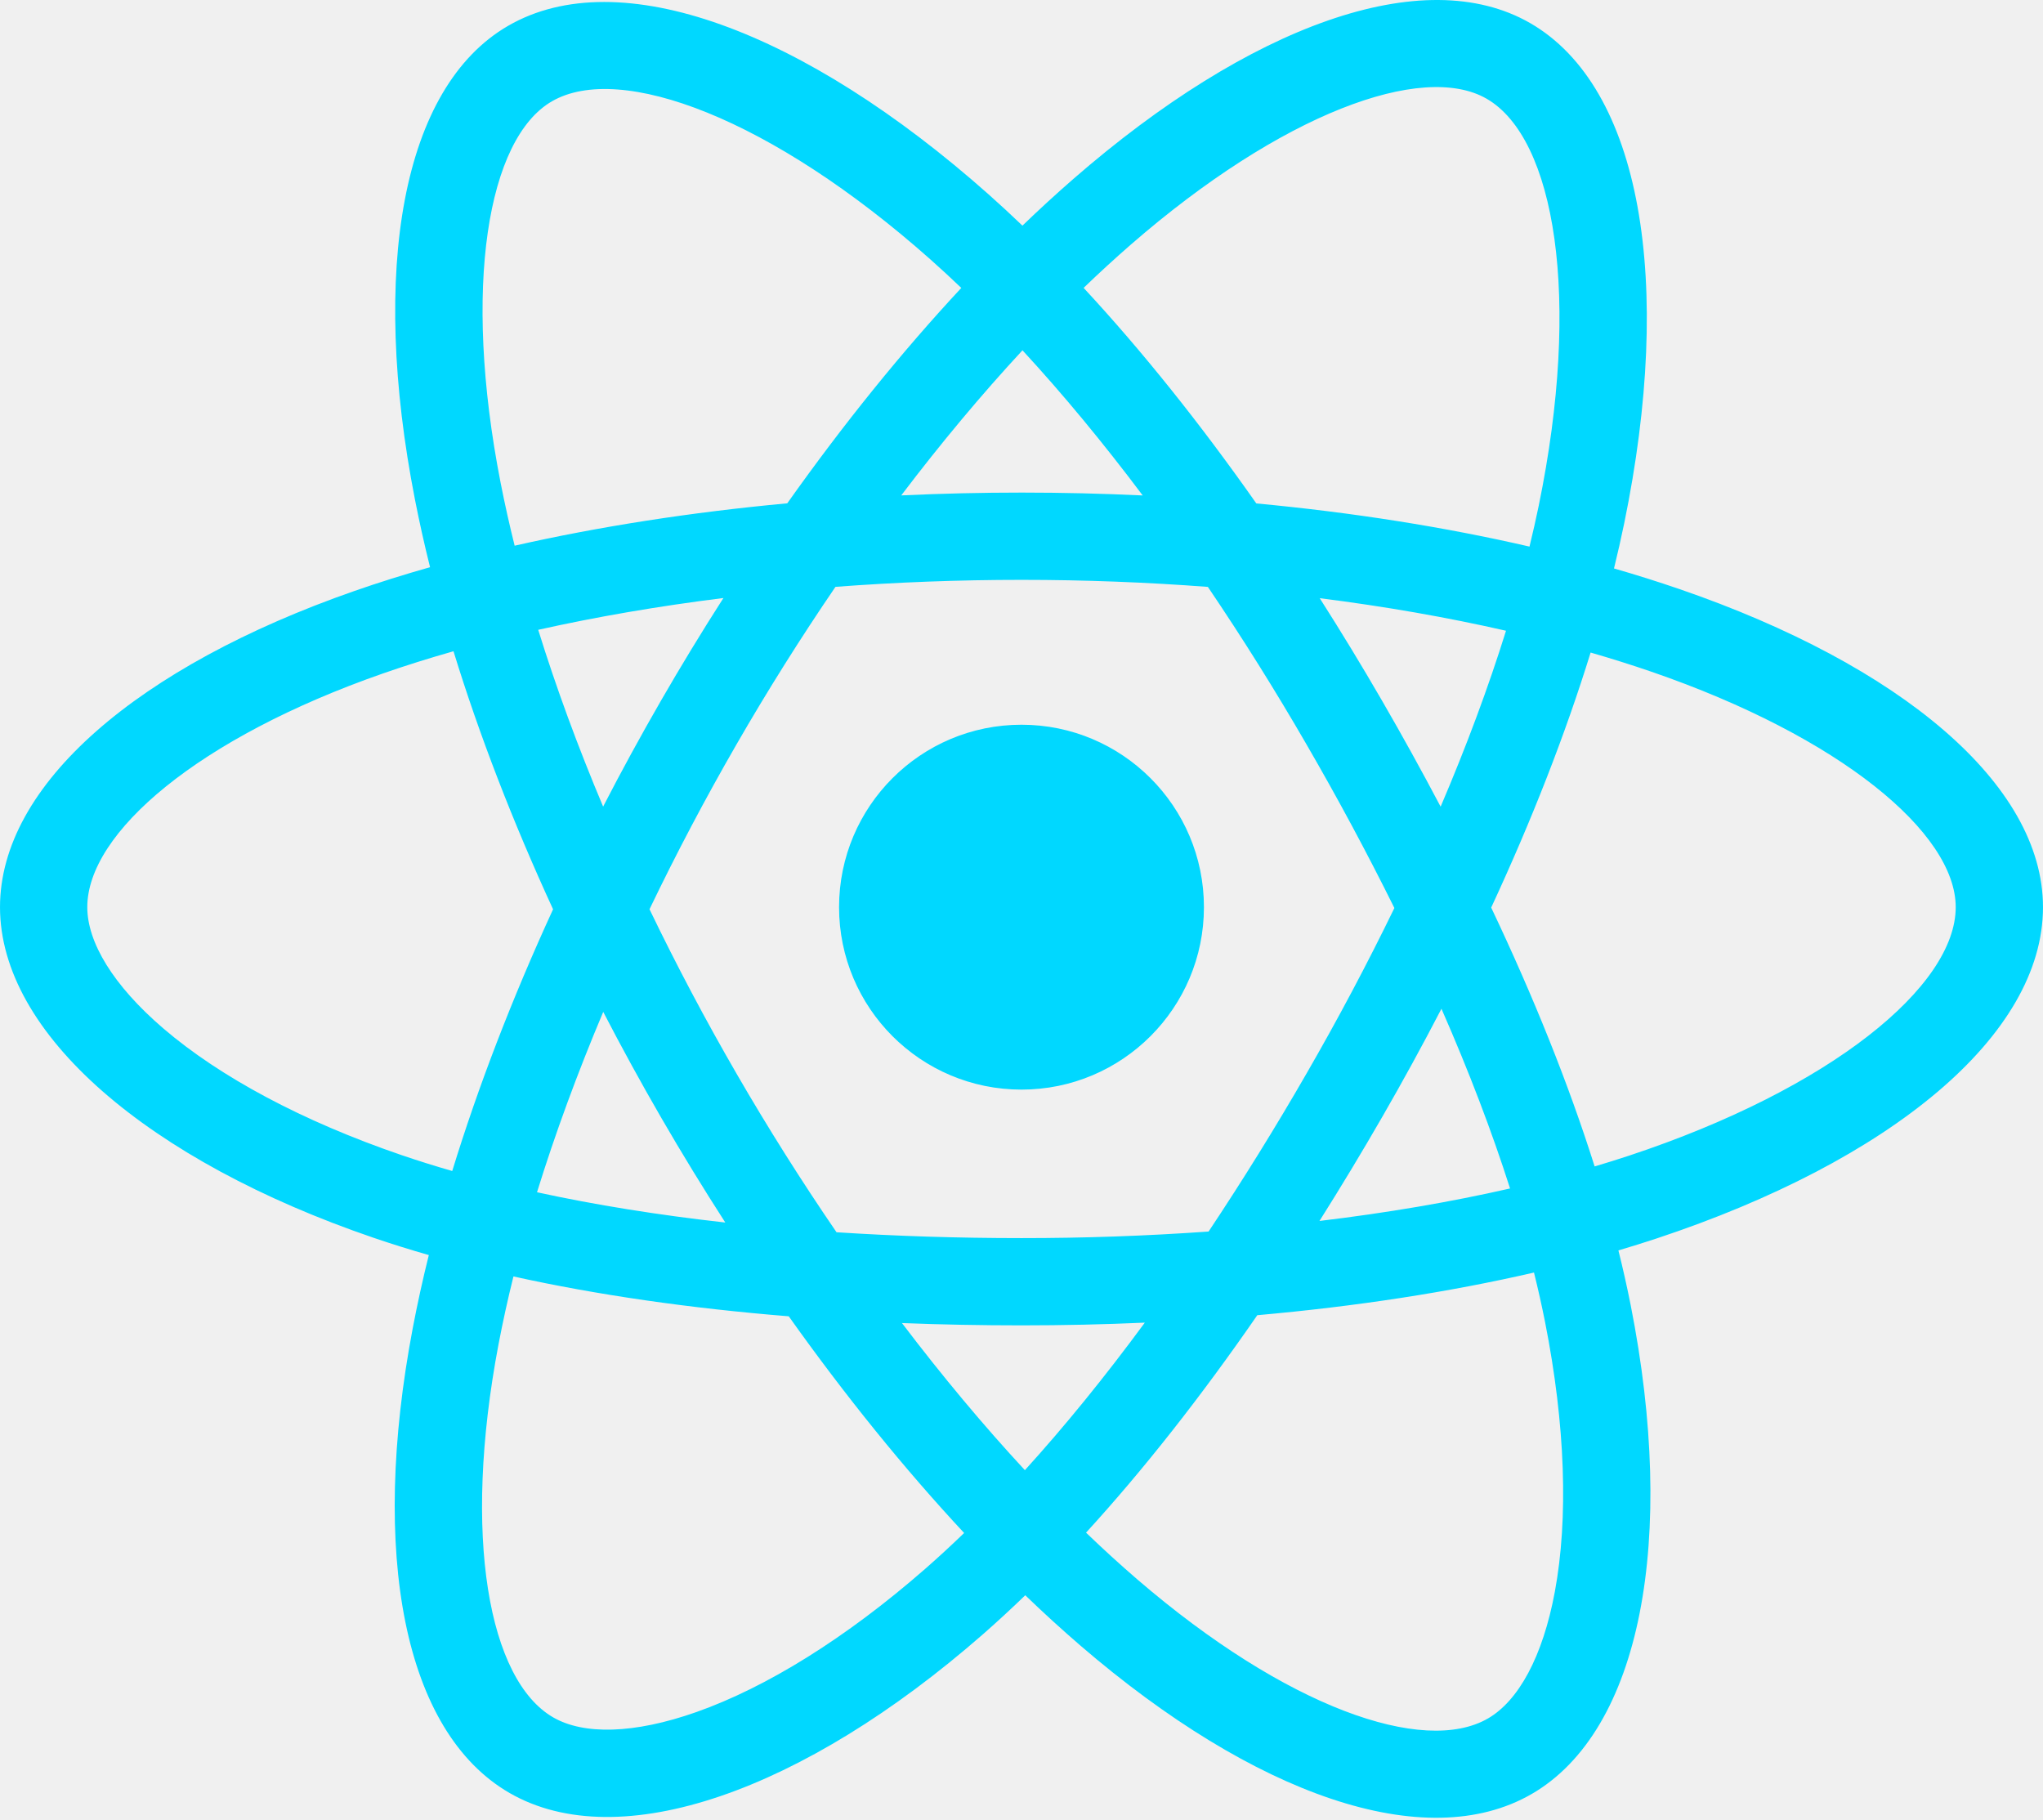
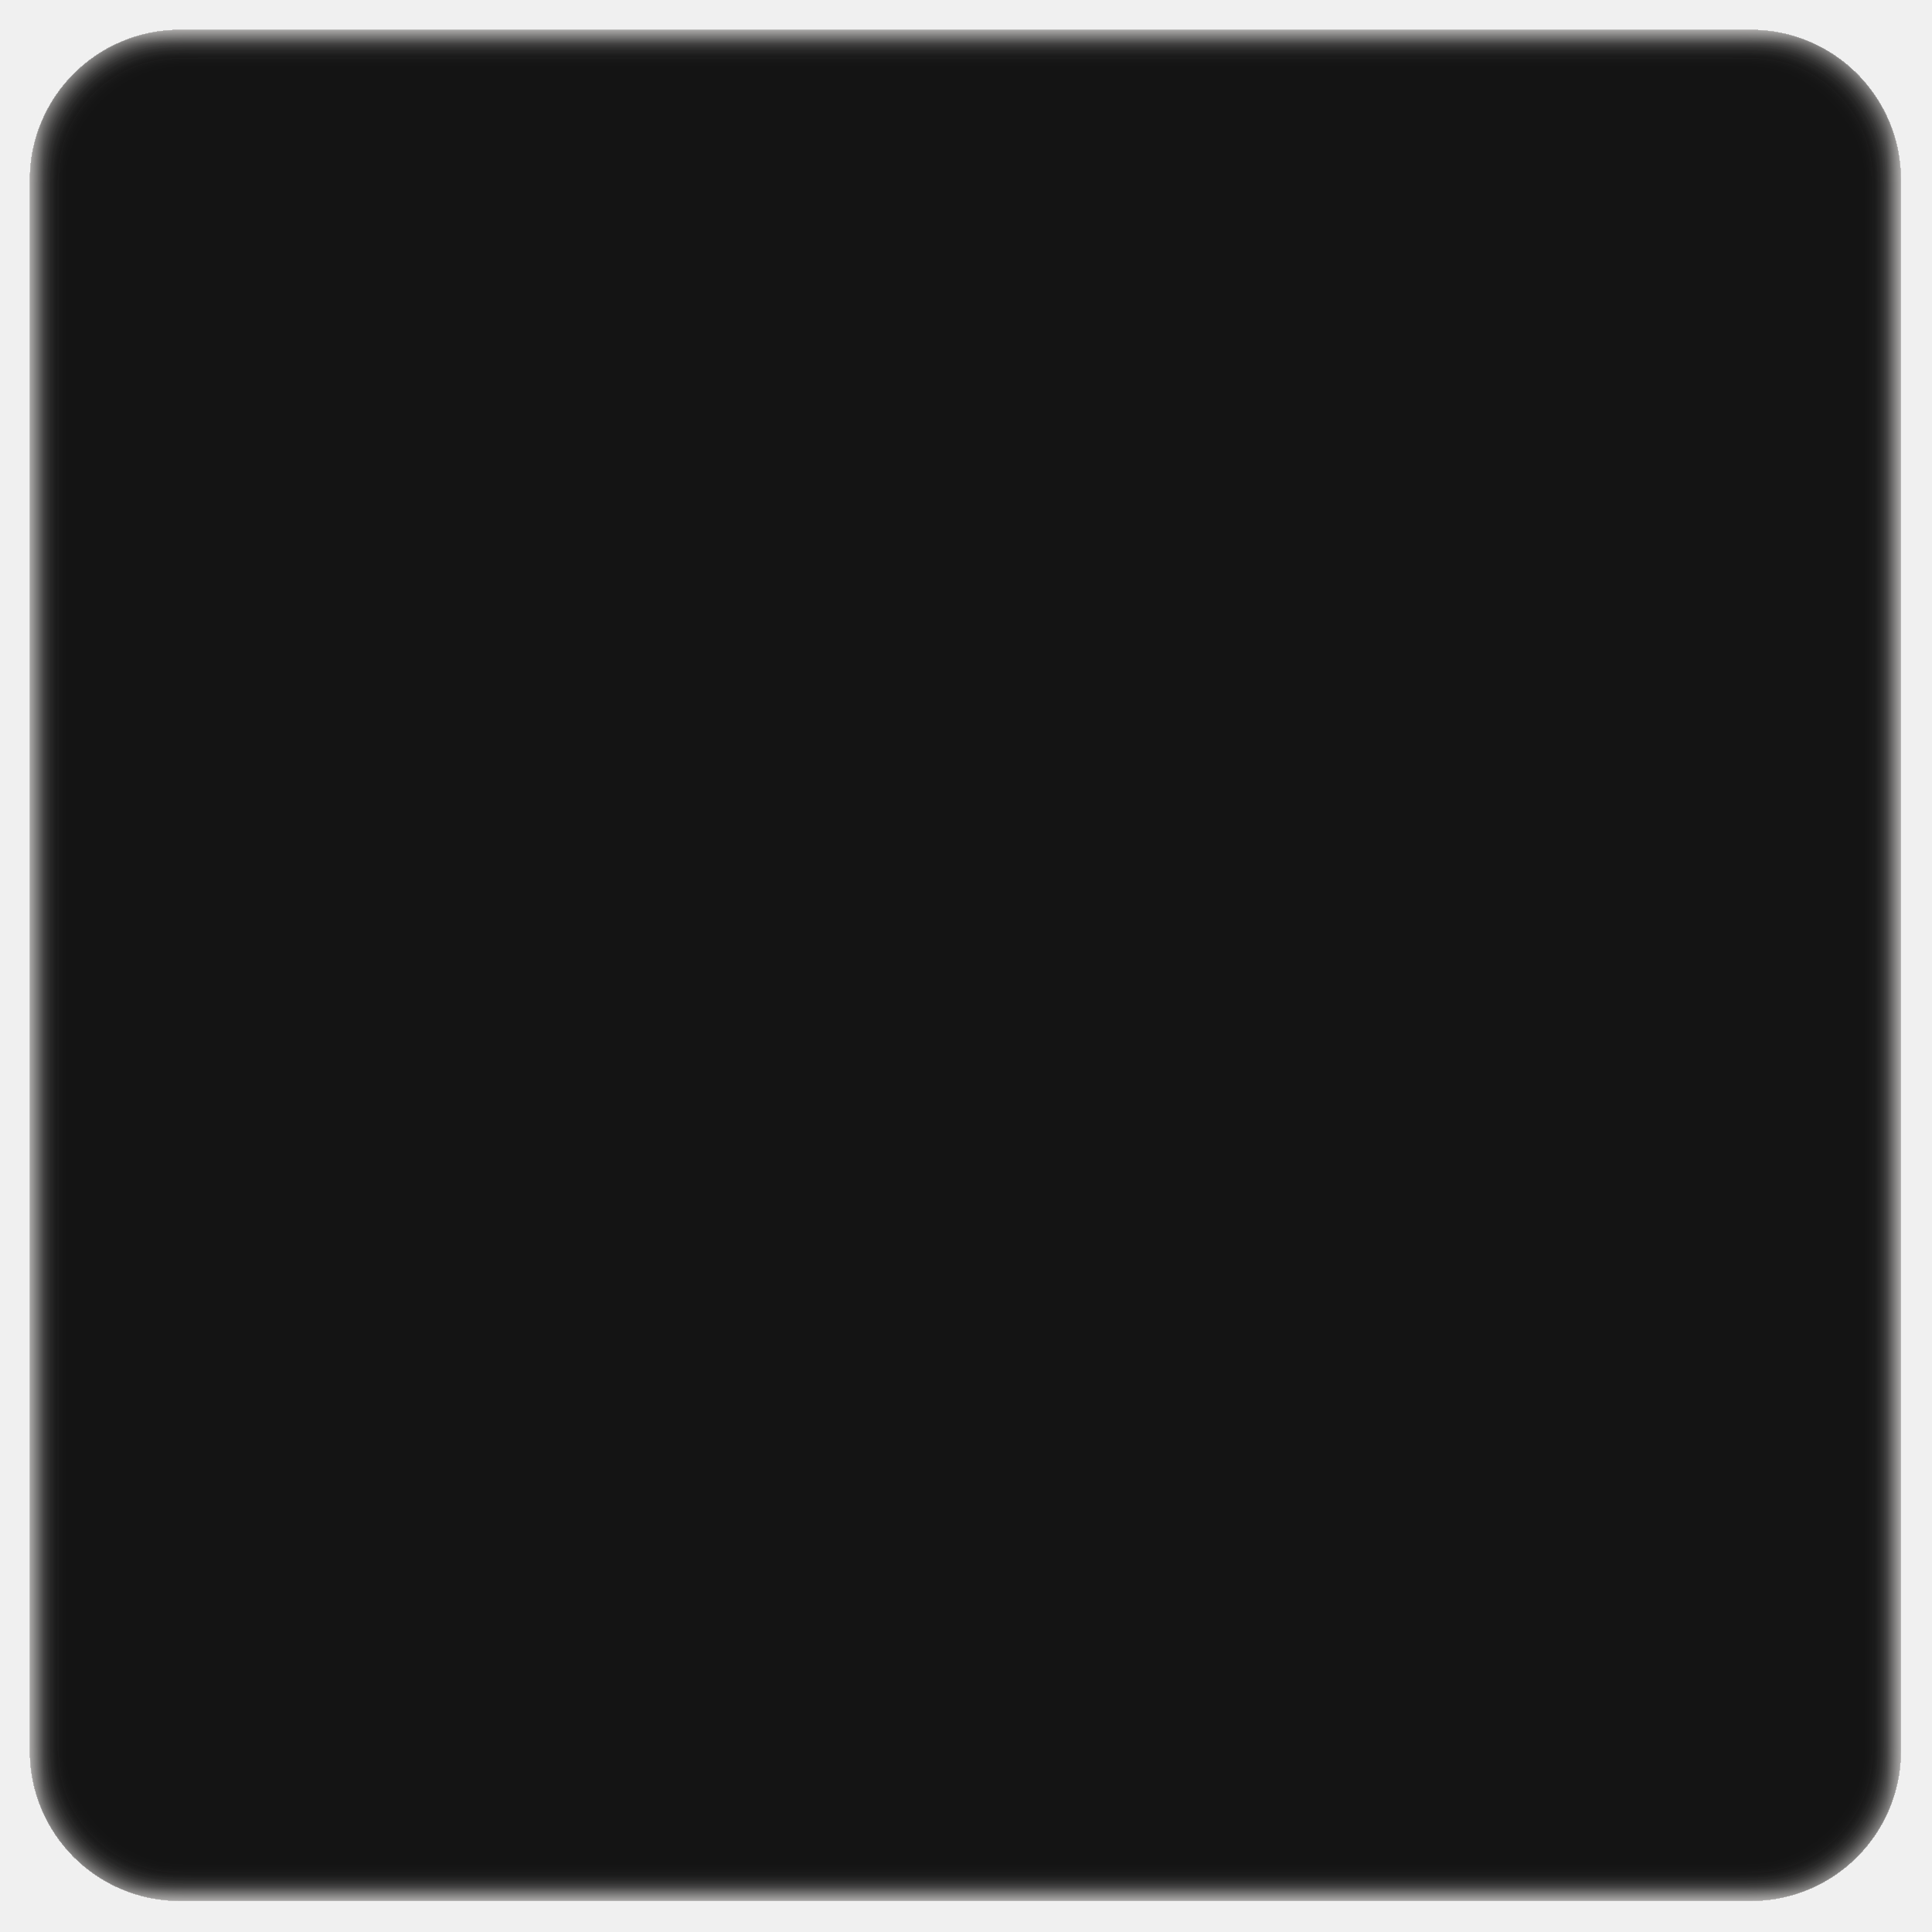
- <svg xmlns="http://www.w3.org/2000/svg" aria-hidden="true" role="img" class="iconify iconify--logos" width="35.93" height="32" preserveAspectRatio="xMidYMid meet" viewBox="0 0 256 228">
-   <path fill="#00D8FF" d="M210.483 73.824a171.49 171.49 0 0 0-8.24-2.597c.465-1.9.893-3.777 1.273-5.621c6.238-30.281 2.16-54.676-11.769-62.708c-13.355-7.7-35.196.329-57.254 19.526a171.23 171.23 0 0 0-6.375 5.848a155.866 155.866 0 0 0-4.241-3.917C100.759 3.829 77.587-4.822 63.673 3.233C50.33 10.957 46.379 33.89 51.995 62.588a170.974 170.974 0 0 0 1.892 8.48c-3.28.932-6.445 1.924-9.474 2.98C17.309 83.498 0 98.307 0 113.668c0 15.865 18.582 31.778 46.812 41.427a145.52 145.52 0 0 0 6.921 2.165a167.467 167.467 0 0 0-2.01 9.138c-5.354 28.2-1.173 50.591 12.134 58.266c13.744 7.926 36.812-.22 59.273-19.855a145.567 145.567 0 0 0 5.342-4.923a168.064 168.064 0 0 0 6.92 6.314c21.758 18.722 43.246 26.282 56.54 18.586c13.731-7.949 18.194-32.003 12.4-61.268a145.016 145.016 0 0 0-1.535-6.842c1.62-.48 3.21-.974 4.76-1.488c29.348-9.723 48.443-25.443 48.443-41.52c0-15.417-17.868-30.326-45.517-39.844Zm-6.365 70.984c-1.4.463-2.836.91-4.3 1.345c-3.24-10.257-7.612-21.163-12.963-32.432c5.106-11 9.31-21.767 12.459-31.957c2.619.758 5.16 1.557 7.61 2.4c23.69 8.156 38.14 20.213 38.14 29.504c0 9.896-15.606 22.743-40.946 31.14Zm-10.514 20.834c2.562 12.94 2.927 24.64 1.23 33.787c-1.524 8.219-4.59 13.698-8.382 15.893c-8.067 4.67-25.32-1.4-43.927-17.412a156.726 156.726 0 0 1-6.437-5.87c7.214-7.889 14.423-17.06 21.459-27.246c12.376-1.098 24.068-2.894 34.671-5.345a134.17 134.17 0 0 1 1.386 6.193ZM87.276 214.515c-7.882 2.783-14.16 2.863-17.955.675c-8.075-4.657-11.432-22.636-6.853-46.752a156.923 156.923 0 0 1 1.869-8.499c10.486 2.32 22.093 3.988 34.498 4.994c7.084 9.967 14.501 19.128 21.976 27.15a134.668 134.668 0 0 1-4.877 4.492c-9.933 8.682-19.886 14.842-28.658 17.94ZM50.35 144.747c-12.483-4.267-22.792-9.812-29.858-15.863c-6.35-5.437-9.555-10.836-9.555-15.216c0-9.322 13.897-21.212 37.076-29.293c2.813-.98 5.757-1.905 8.812-2.773c3.204 10.42 7.406 21.315 12.477 32.332c-5.137 11.18-9.399 22.249-12.634 32.792a134.718 134.718 0 0 1-6.318-1.979Zm12.378-84.26c-4.811-24.587-1.616-43.134 6.425-47.789c8.564-4.958 27.502 2.111 47.463 19.835a144.318 144.318 0 0 1 3.841 3.545c-7.438 7.987-14.787 17.08-21.808 26.988c-12.04 1.116-23.565 2.908-34.161 5.309a160.342 160.342 0 0 1-1.76-7.887Zm110.427 27.268a347.8 347.8 0 0 0-7.785-12.803c8.168 1.033 15.994 2.404 23.343 4.08c-2.206 7.072-4.956 14.465-8.193 22.045a381.151 381.151 0 0 0-7.365-13.322Zm-45.032-43.861c5.044 5.465 10.096 11.566 15.065 18.186a322.04 322.04 0 0 0-30.257-.006c4.974-6.559 10.069-12.652 15.192-18.18ZM82.802 87.83a323.167 323.167 0 0 0-7.227 13.238c-3.184-7.553-5.909-14.98-8.134-22.152c7.304-1.634 15.093-2.97 23.209-3.984a321.524 321.524 0 0 0-7.848 12.897Zm8.081 65.352c-8.385-.936-16.291-2.203-23.593-3.793c2.26-7.3 5.045-14.885 8.298-22.6a321.187 321.187 0 0 0 7.257 13.246c2.594 4.48 5.28 8.868 8.038 13.147Zm37.542 31.03c-5.184-5.592-10.354-11.779-15.403-18.433c4.902.192 9.899.29 14.978.29c5.218 0 10.376-.117 15.453-.343c-4.985 6.774-10.018 12.97-15.028 18.486Zm52.198-57.817c3.422 7.8 6.306 15.345 8.596 22.52c-7.422 1.694-15.436 3.058-23.88 4.071a382.417 382.417 0 0 0 7.859-13.026a347.403 347.403 0 0 0 7.425-13.565Zm-16.898 8.101a358.557 358.557 0 0 1-12.281 19.815a329.4 329.4 0 0 1-23.444.823c-7.967 0-15.716-.248-23.178-.732a310.202 310.202 0 0 1-12.513-19.846h.001a307.41 307.41 0 0 1-10.923-20.627a310.278 310.278 0 0 1 10.89-20.637l-.001.001a307.318 307.318 0 0 1 12.413-19.761c7.613-.576 15.42-.876 23.31-.876H128c7.926 0 15.743.303 23.354.883a329.357 329.357 0 0 1 12.335 19.695a358.489 358.489 0 0 1 11.036 20.54a329.472 329.472 0 0 1-11 20.722Zm22.56-122.124c8.572 4.944 11.906 24.881 6.52 51.026c-.344 1.668-.73 3.367-1.15 5.09c-10.622-2.452-22.155-4.275-34.23-5.408c-7.034-10.017-14.323-19.124-21.64-27.008a160.789 160.789 0 0 1 5.888-5.4c18.9-16.447 36.564-22.941 44.612-18.3ZM128 90.808c12.625 0 22.86 10.235 22.86 22.86s-10.235 22.86-22.86 22.86s-22.86-10.235-22.86-22.86s10.235-22.86 22.86-22.86Z" />
+ <svg xmlns="http://www.w3.org/2000/svg" width="253" height="253" viewBox="0 0 253 253" fill="none">
+   <g filter="url(#filter0_ii_1_360)">
+     <mask id="mask0_1_360" style="mask-type:luminance" maskUnits="userSpaceOnUse" x="3" y="3" width="246" height="246">
+       <path d="M3.92 23.52C3.92 12.695 12.695 3.92 23.52 3.92H229.32C240.145 3.92 248.92 12.695 248.92 23.52V229.32C248.92 240.145 240.145 248.92 229.32 248.92H23.52C12.695 248.92 3.92 240.145 3.92 229.32V23.52Z" fill="white" />
+     </mask>
+     <g mask="url(#mask0_1_360)">
+       <path d="M3.92 23.52C3.92 12.695 12.695 3.92 23.52 3.92H229.32C240.145 3.92 248.92 12.695 248.92 23.52V229.32C248.92 240.145 240.145 248.92 229.32 248.92H23.52C12.695 248.92 3.92 240.145 3.92 229.32V23.52Z" fill="#0D0D0D" />
+       <path d="M3.92 23.395C3.92 12.57 12.695 3.795 23.52 3.795H229.32C240.145 3.795 248.92 12.57 248.92 23.395V229.195C248.92 240.02 240.145 248.795 229.32 248.795H23.52C12.695 248.795 3.92 240.02 3.92 229.195V23.395Z" fill="white" fill-opacity="0.03" />
+     </g>
+   </g>
+   <defs>
+     <filter id="filter0_ii_1_360" x="3.92" y="3.92" width="245" height="245" filterUnits="userSpaceOnUse" color-interpolation-filters="sRGB">
+       <feFlood flood-opacity="0" result="BackgroundImageFix" />
+       <feBlend mode="normal" in="SourceGraphic" in2="BackgroundImageFix" result="shape" />
+       <feColorMatrix in="SourceAlpha" type="matrix" values="0 0 0 0 0 0 0 0 0 0 0 0 0 0 0 0 0 0 127 0" result="hardAlpha" />
+       <feOffset />
+       <feGaussianBlur stdDeviation="2" />
+       <feComposite in2="hardAlpha" operator="arithmetic" k2="-1" k3="1" />
+       <feColorMatrix type="matrix" values="0 0 0 0 0.09 0 0 0 0 0.09 0 0 0 0 0.09 0 0 0 1 0" />
+       <feBlend mode="normal" in2="shape" result="effect1_innerShadow_1_360" />
+       <feColorMatrix in="SourceAlpha" type="matrix" values="0 0 0 0 0 0 0 0 0 0 0 0 0 0 0 0 0 0 127 0" result="hardAlpha" />
+       <feOffset />
+       <feGaussianBlur stdDeviation="2" />
+       <feComposite in2="hardAlpha" operator="arithmetic" k2="-1" k3="1" />
+       <feColorMatrix type="matrix" values="0 0 0 0 0.933 0 0 0 0 0.925 0 0 0 0 0.918 0 0 0 1 0" />
+       <feBlend mode="normal" in2="effect1_innerShadow_1_360" result="effect2_innerShadow_1_360" />
+     </filter>
+   </defs>
</svg>
